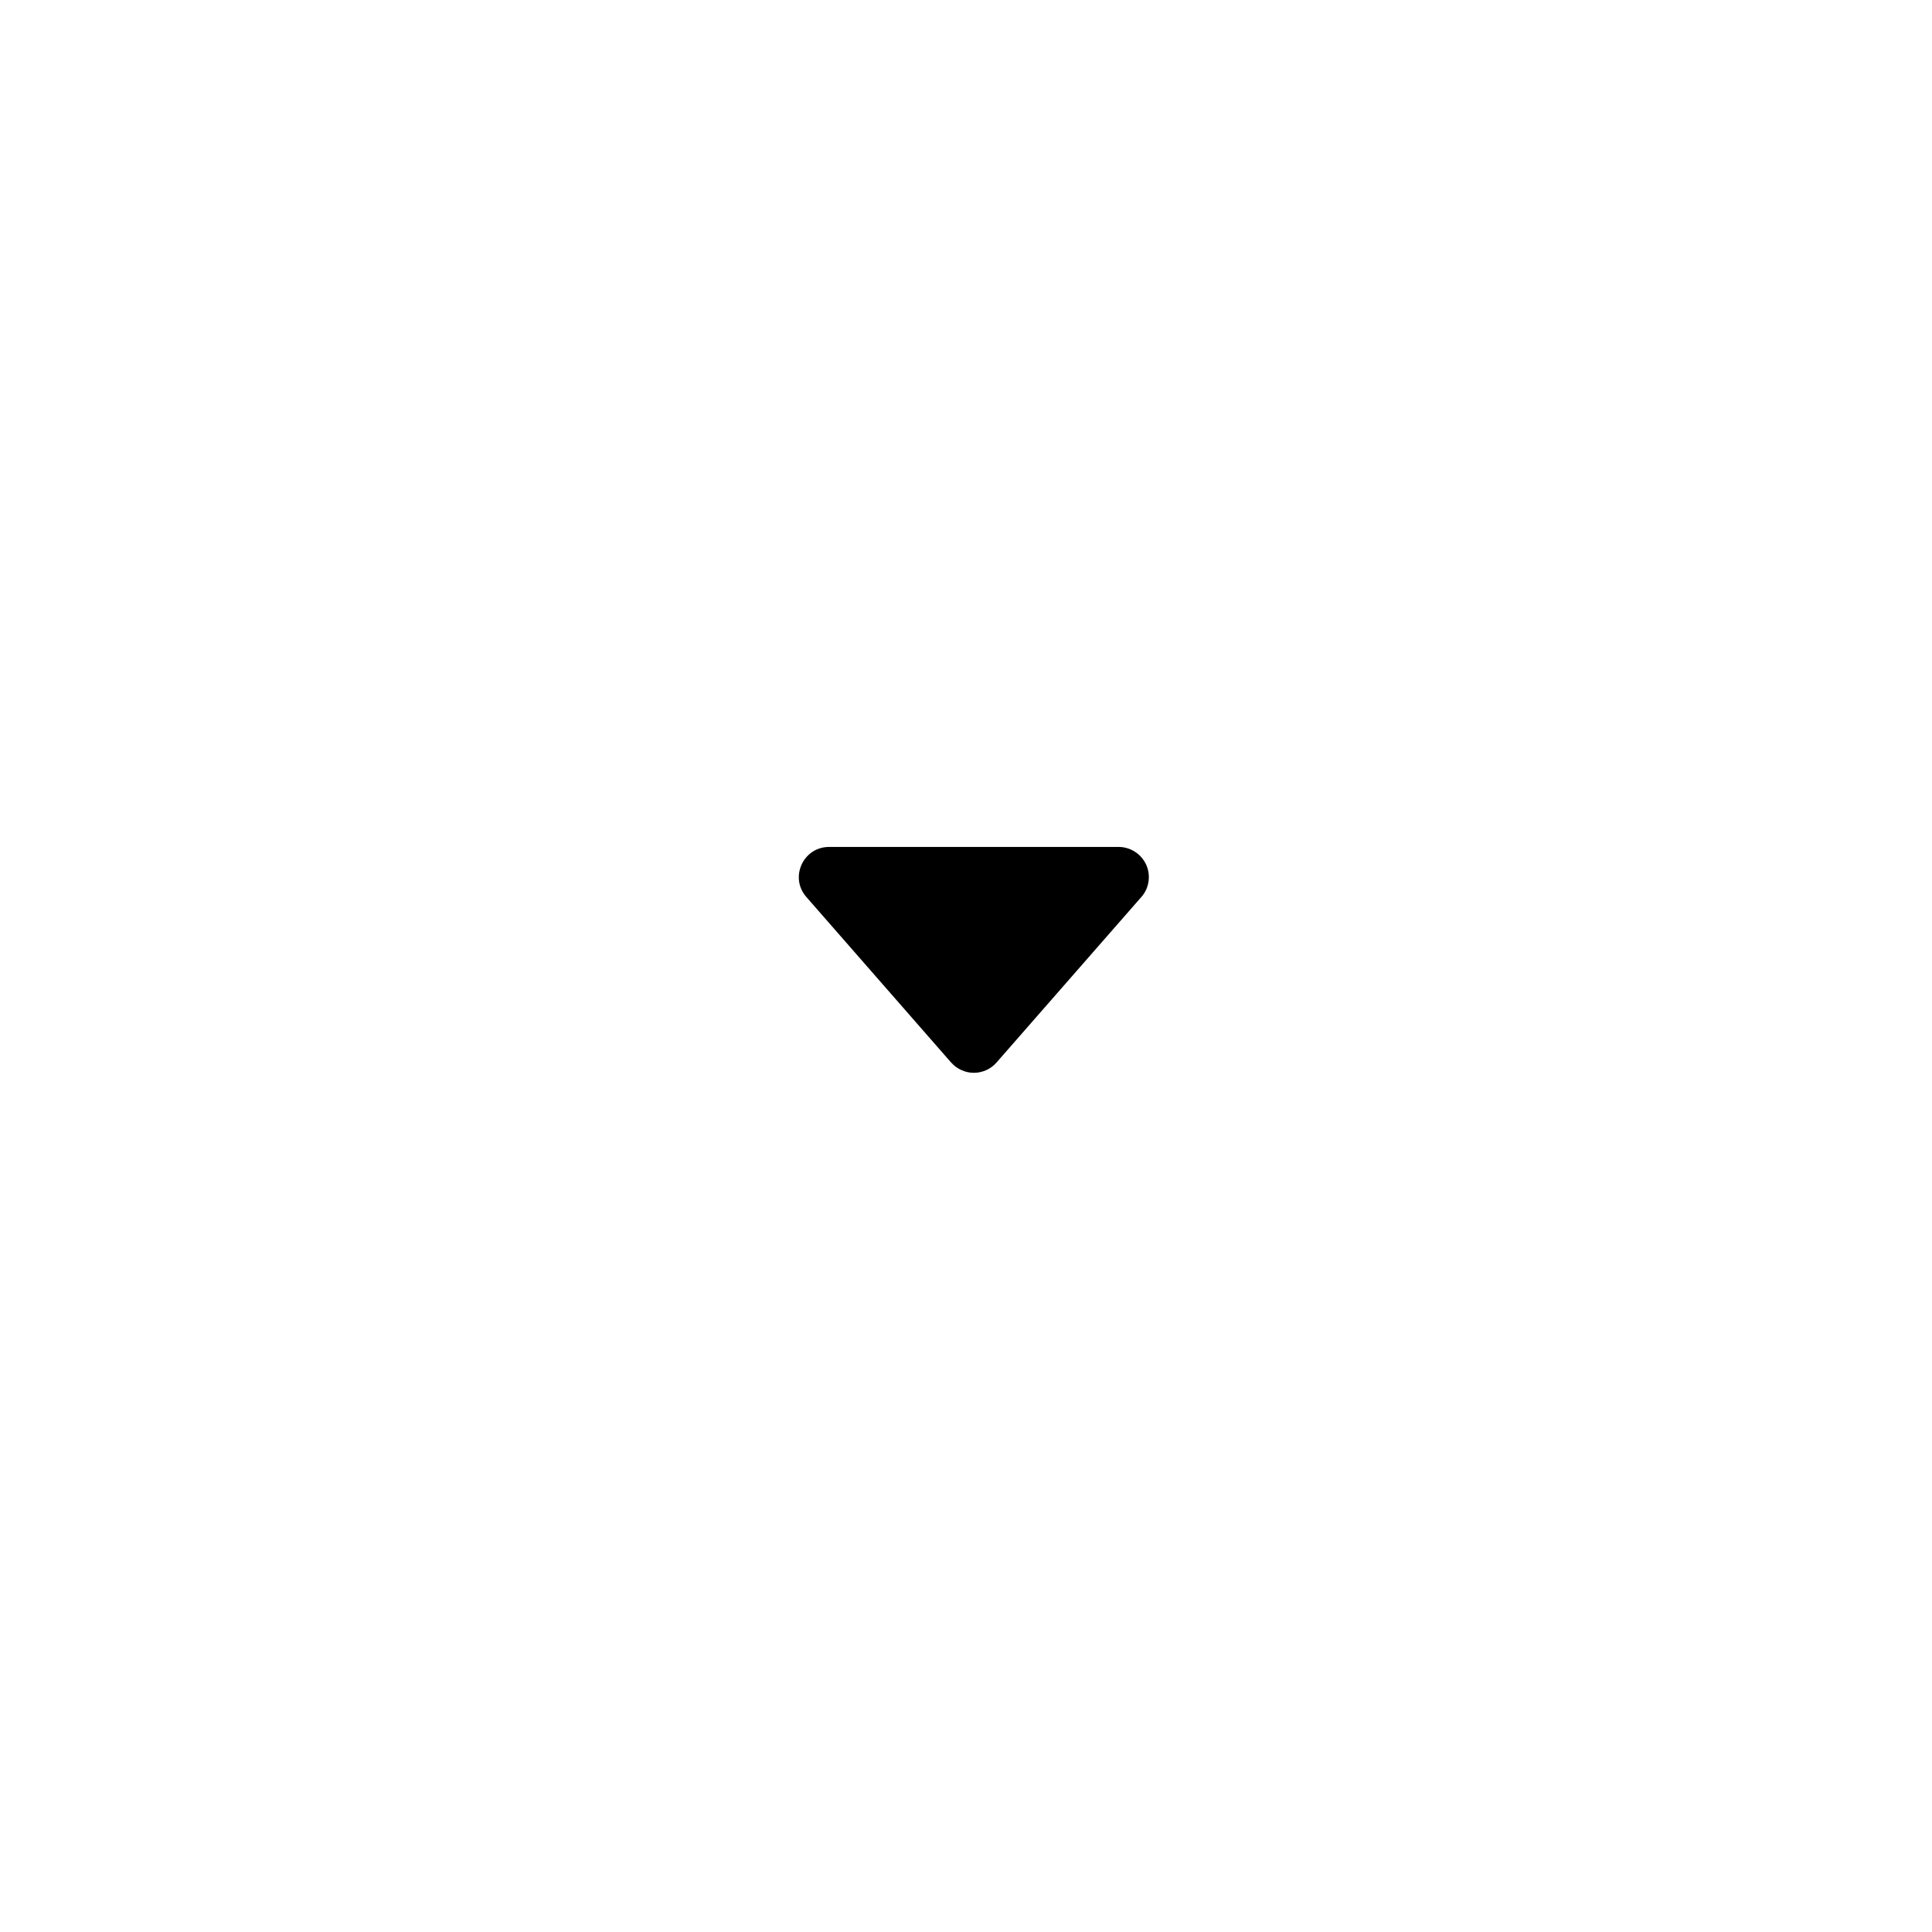
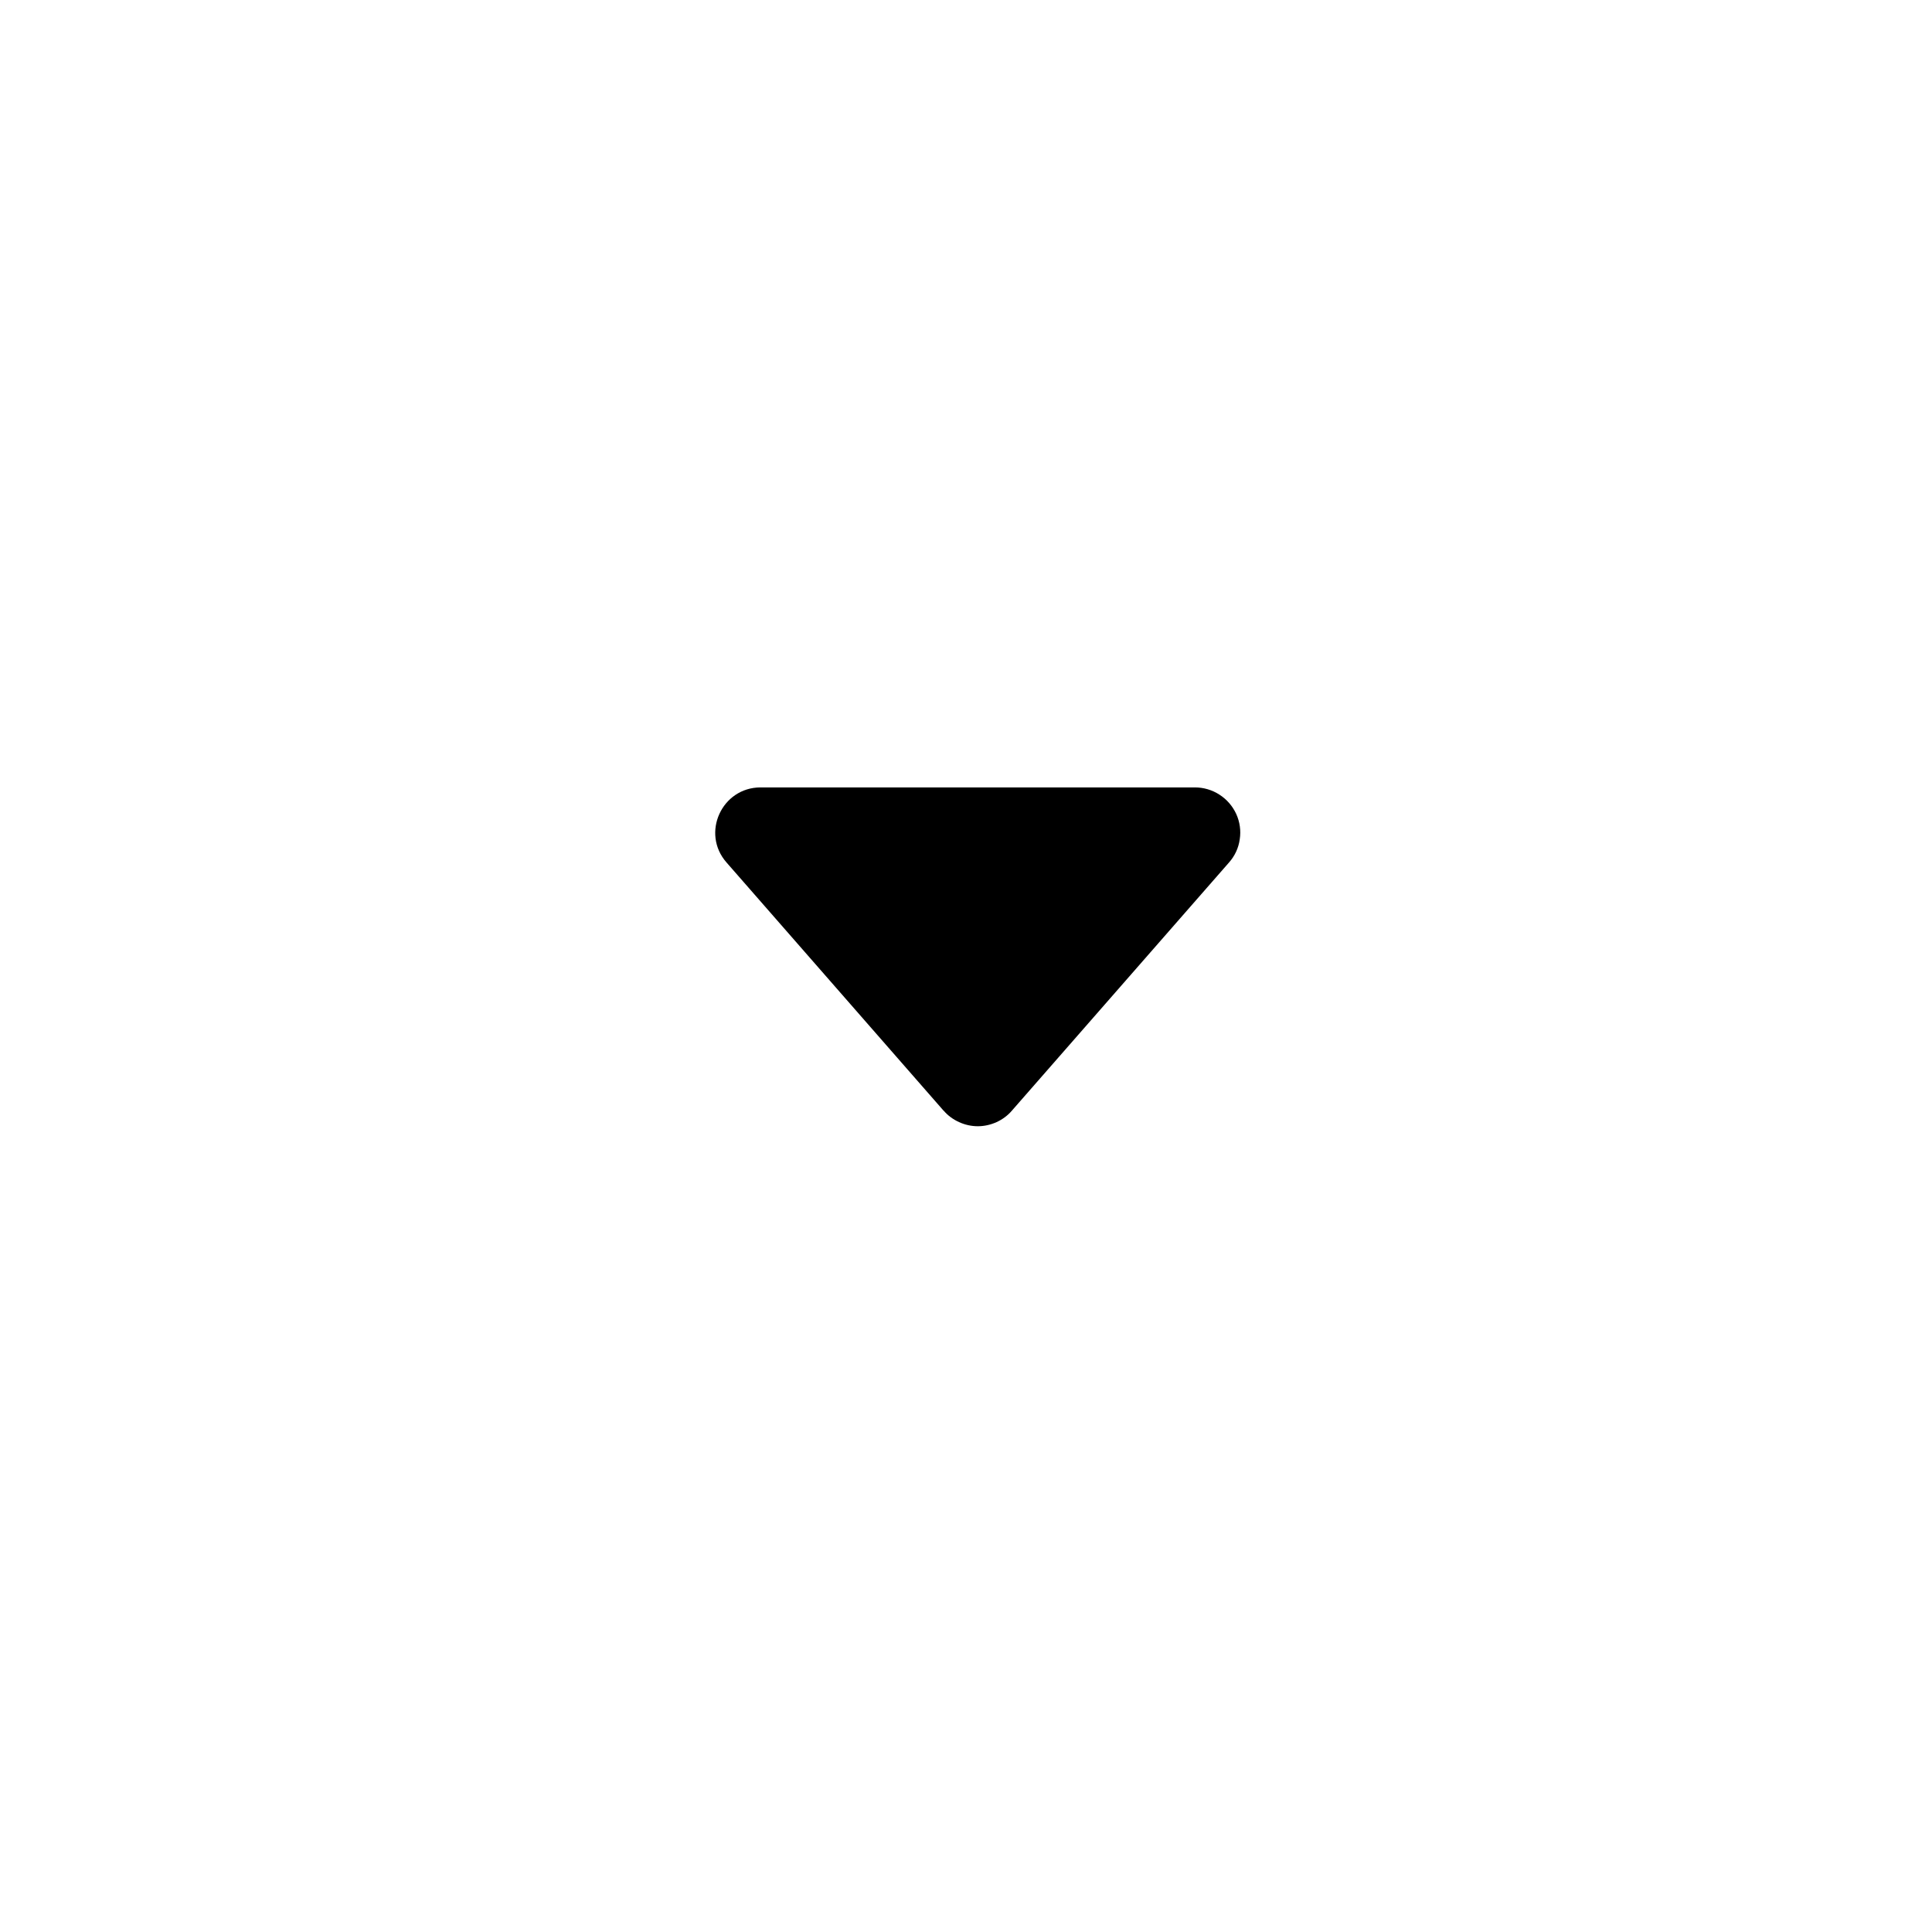
- <svg xmlns="http://www.w3.org/2000/svg" width="24" height="24" viewBox="0 0 24 24" fill="none">
-   <path d="M11.815 13.199L10.017 11.143C9.804 10.901 9.977 10.521 10.299 10.521H13.896C13.968 10.521 14.039 10.542 14.099 10.581C14.16 10.62 14.208 10.676 14.238 10.741C14.268 10.807 14.278 10.88 14.267 10.951C14.257 11.023 14.226 11.089 14.178 11.143L12.38 13.198C12.345 13.239 12.301 13.271 12.253 13.293C12.204 13.315 12.151 13.327 12.098 13.327C12.044 13.327 11.991 13.315 11.943 13.293C11.894 13.271 11.85 13.239 11.815 13.198V13.199Z" fill="black" />
+ <svg xmlns="http://www.w3.org/2000/svg" viewBox="4 4 16 16">
+   <path d="M11.815 13.199L10.017 11.143C9.804 10.901 9.977 10.521 10.299 10.521H13.896C13.968 10.521 14.039 10.542 14.099 10.581C14.16 10.62 14.208 10.676 14.238 10.741C14.268 10.807 14.278 10.88 14.267 10.951C14.257 11.023 14.226 11.089 14.178 11.143L12.38 13.198C12.345 13.239 12.301 13.271 12.253 13.293C12.204 13.315 12.151 13.327 12.098 13.327C12.044 13.327 11.991 13.315 11.943 13.293C11.894 13.271 11.85 13.239 11.815 13.198V13.199Z" />
</svg>
